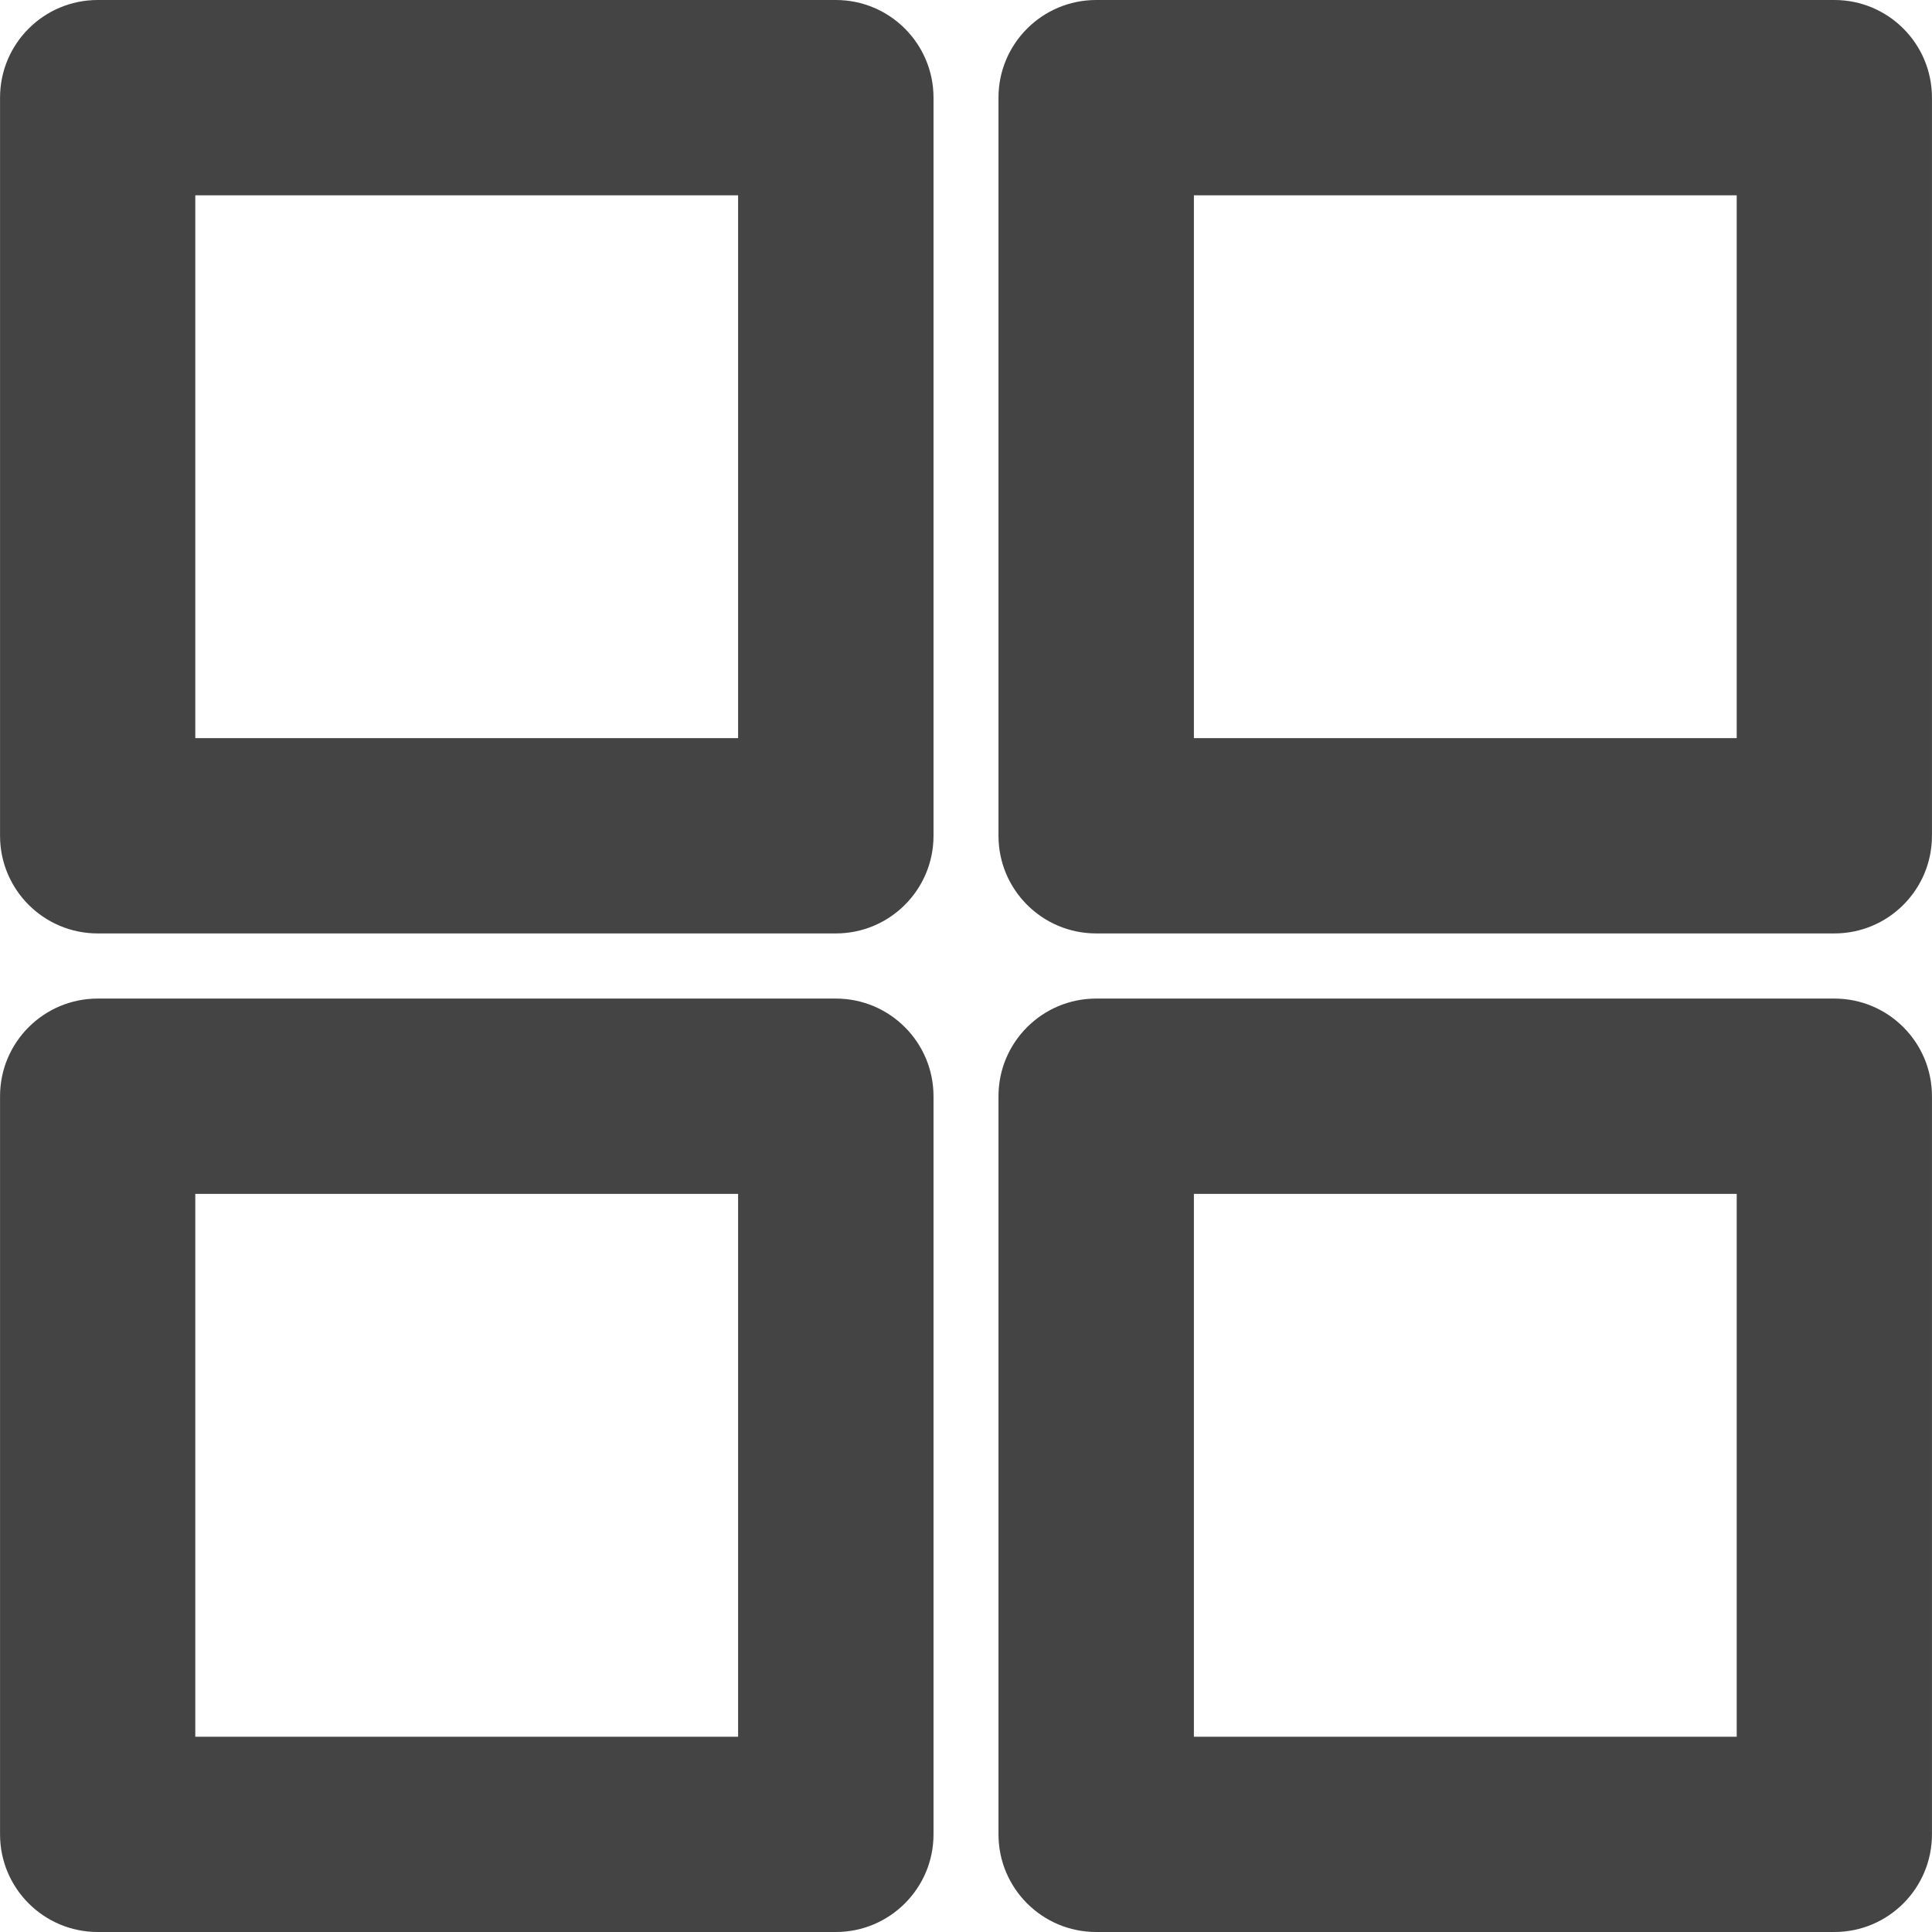
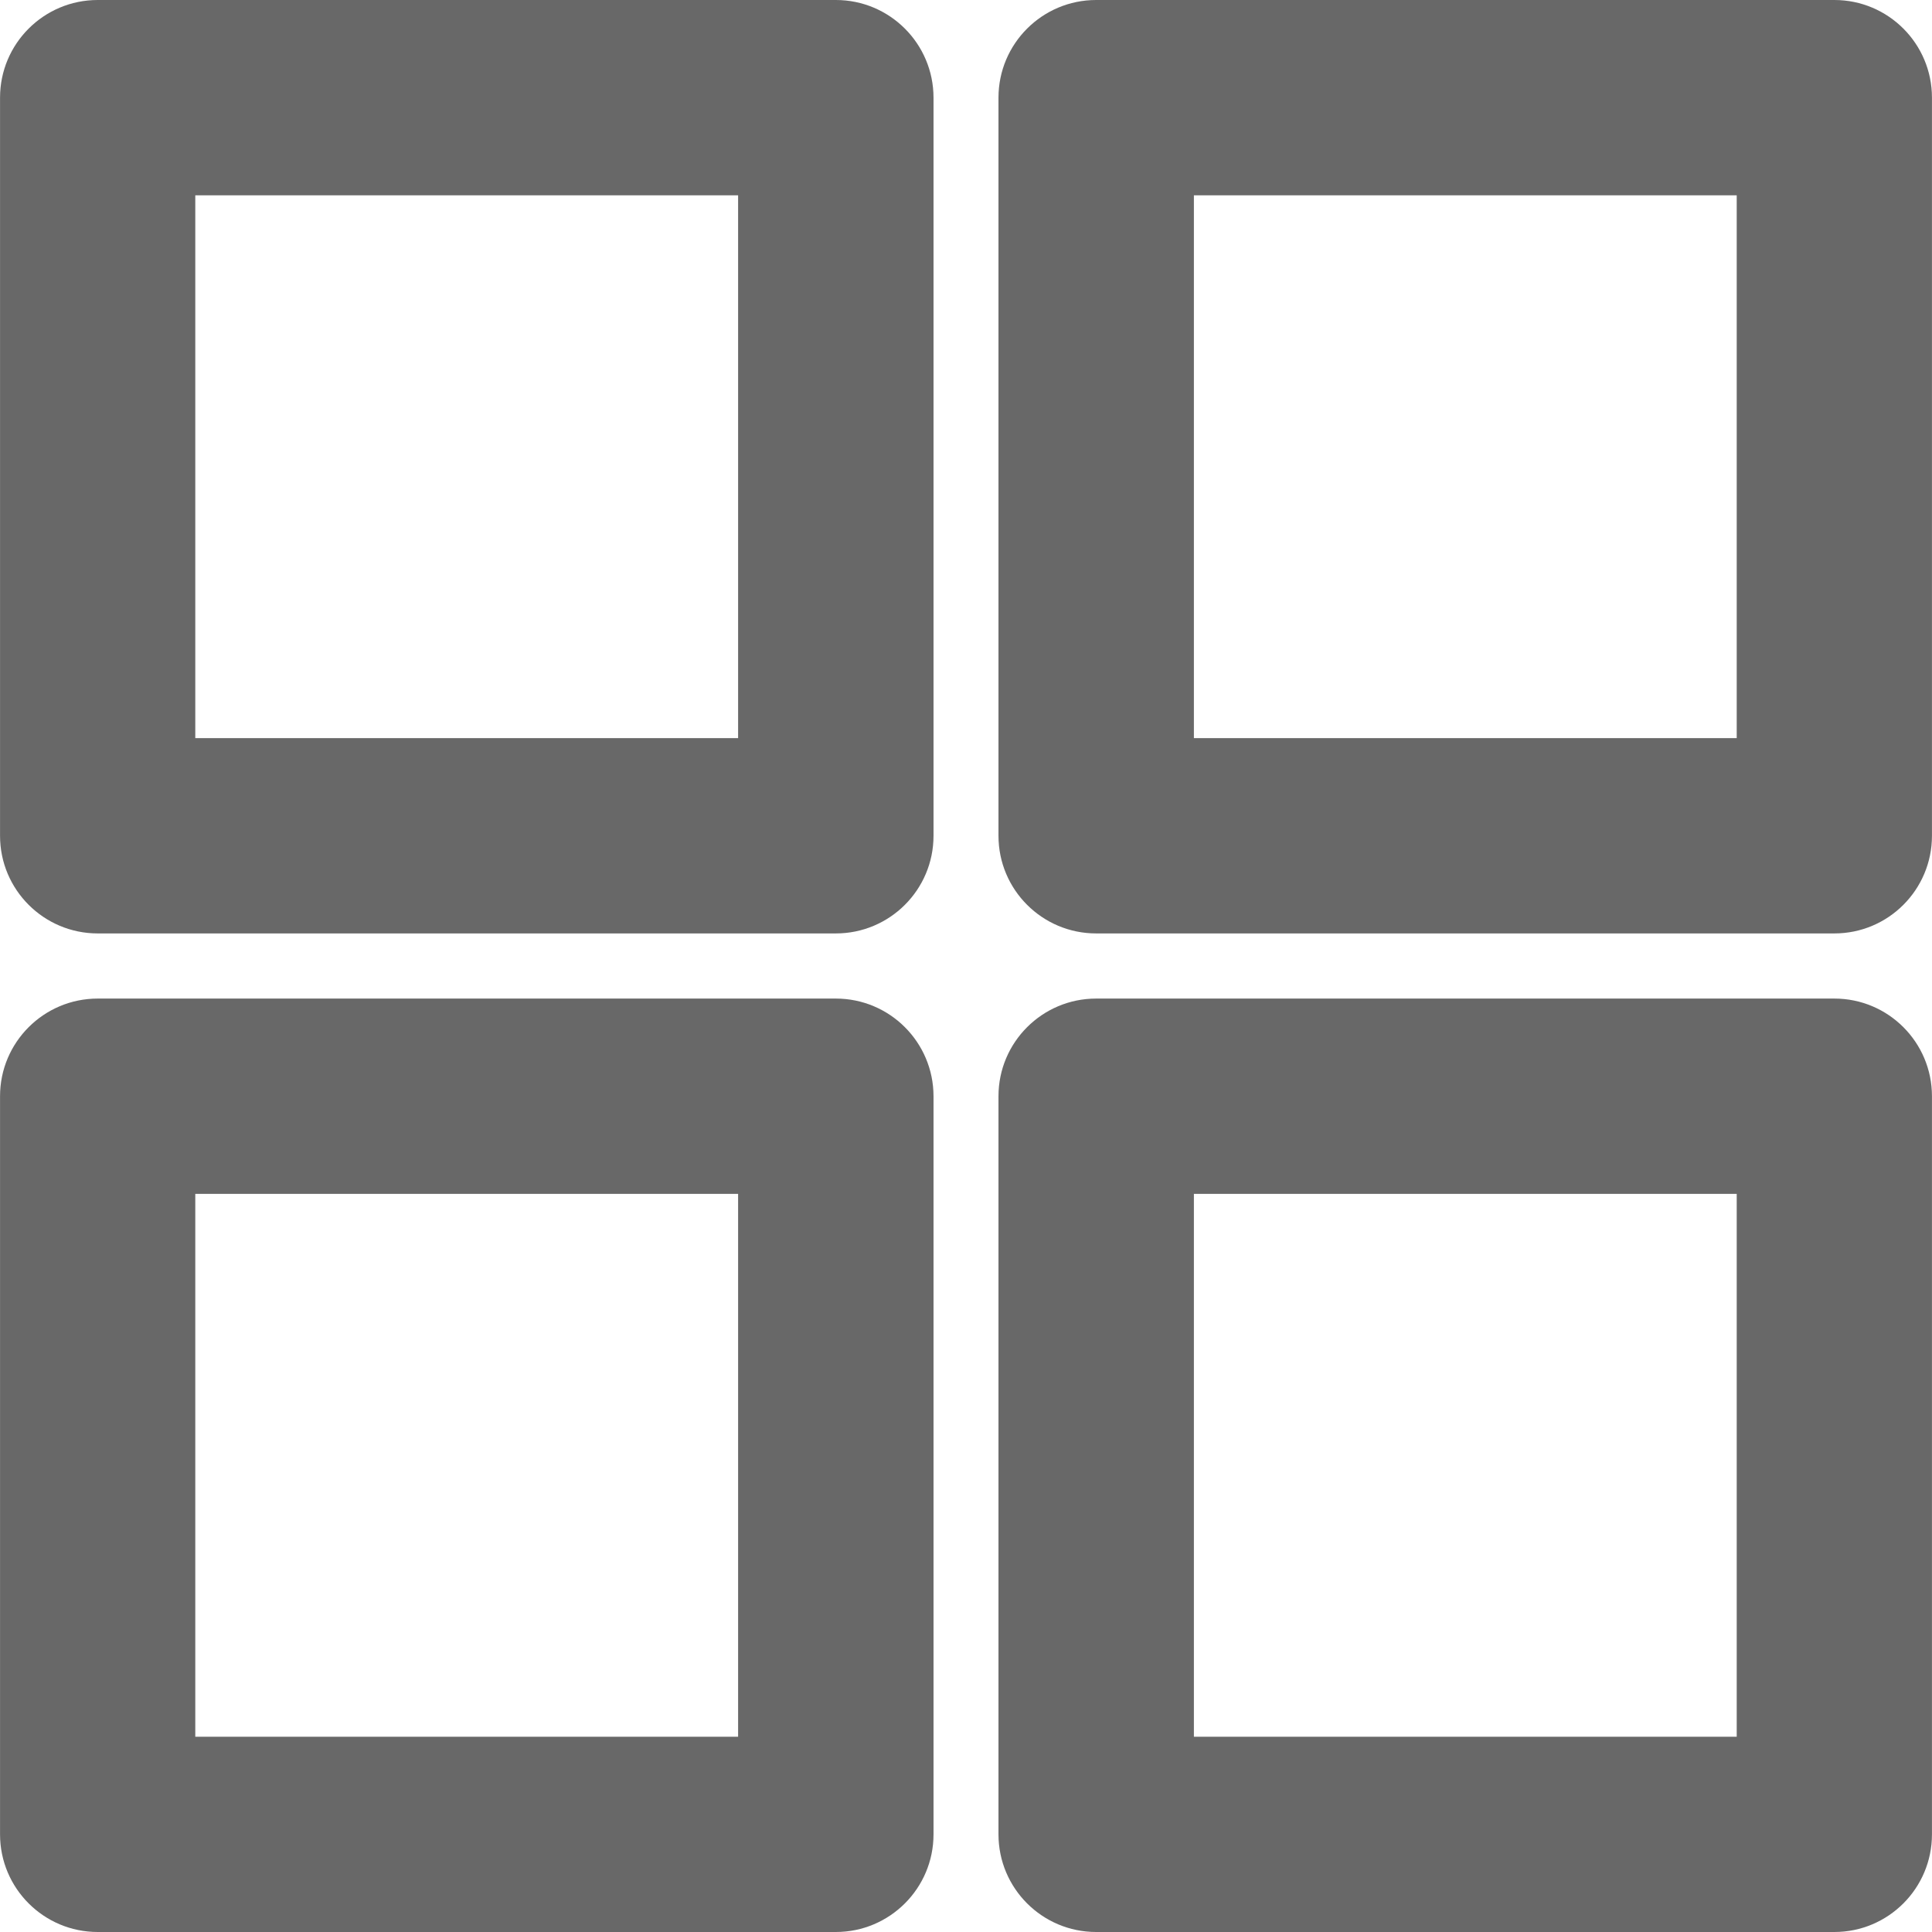
<svg xmlns="http://www.w3.org/2000/svg" version="1.1" id="Capa_1" x="0px" y="0px" viewBox="0 0 46.241 46.241" style="enable-background:new 0 0 46.241 46.241;" xml:space="preserve">
  <g>
    <g>
-       <path style="fill:#444444;" d="M20.005,0H2.339C1.047,0,0.001,1.047,0.001,2.337v17.667c0,1.291,1.047,2.337,2.338,2.337h17.666    c1.291,0,2.338-1.047,2.338-2.337V2.337C22.342,1.047,21.296,0,20.005,0z M17.667,17.667H4.674V4.675h12.992V17.667z" />
-       <path style="fill:#444444;" d="M43.904,0H26.236c-1.291,0-2.338,1.047-2.338,2.337v17.667c0,1.291,1.047,2.337,2.338,2.337h17.668    c1.291,0,2.336-1.047,2.336-2.337V2.337C46.24,1.047,45.195,0,43.904,0z M41.567,17.667H28.575V4.675h12.992V17.667z" />
-       <path style="fill:#444444;" d="M20.005,23.9H2.339c-1.291,0-2.338,1.047-2.338,2.337v17.667c0,1.291,1.047,2.337,2.338,2.337    h17.666c1.291,0,2.338-1.047,2.338-2.337V26.237C22.342,24.947,21.296,23.9,20.005,23.9z M17.667,41.567H4.674V28.574h12.992    V41.567z" />
-       <path style="fill:#444444;" d="M43.904,23.9H26.236c-1.291,0-2.338,1.047-2.338,2.337v17.667c0,1.291,1.047,2.337,2.338,2.337    h17.668c1.291,0,2.336-1.047,2.336-2.337V26.237C46.24,24.947,45.195,23.9,43.904,23.9z M41.567,41.567H28.575V28.574h12.992    V41.567z" />
+       <path style="fill:#686868;" d="M20.005,0H2.339C1.047,0,0.001,1.047,0.001,2.337v17.667c0,1.291,1.047,2.337,2.338,2.337h17.666    c1.291,0,2.338-1.047,2.338-2.337V2.337C22.342,1.047,21.296,0,20.005,0z M17.667,17.667H4.674V4.675h12.992V17.667z" />
+       <path style="fill:#686868;" d="M43.904,0H26.236c-1.291,0-2.338,1.047-2.338,2.337v17.667c0,1.291,1.047,2.337,2.338,2.337h17.668    c1.291,0,2.336-1.047,2.336-2.337V2.337C46.24,1.047,45.195,0,43.904,0z M41.567,17.667H28.575V4.675h12.992V17.667z" />
+       <path style="fill:#686868;" d="M20.005,23.9H2.339c-1.291,0-2.338,1.047-2.338,2.337v17.667c0,1.291,1.047,2.337,2.338,2.337    h17.666c1.291,0,2.338-1.047,2.338-2.337V26.237C22.342,24.947,21.296,23.9,20.005,23.9z M17.667,41.567H4.674V28.574h12.992    V41.567z" />
+       <path style="fill:#686868;" d="M43.904,23.9H26.236c-1.291,0-2.338,1.047-2.338,2.337v17.667c0,1.291,1.047,2.337,2.338,2.337    h17.668c1.291,0,2.336-1.047,2.336-2.337V26.237C46.24,24.947,45.195,23.9,43.904,23.9z M41.567,41.567H28.575V28.574h12.992    V41.567z" />
    </g>
  </g>
  <g>
</g>
  <g>
</g>
  <g>
</g>
  <g>
</g>
  <g>
</g>
  <g>
</g>
  <g>
</g>
  <g>
</g>
  <g>
</g>
  <g>
</g>
  <g>
</g>
  <g>
</g>
  <g>
</g>
  <g>
</g>
  <g>
</g>
</svg>
